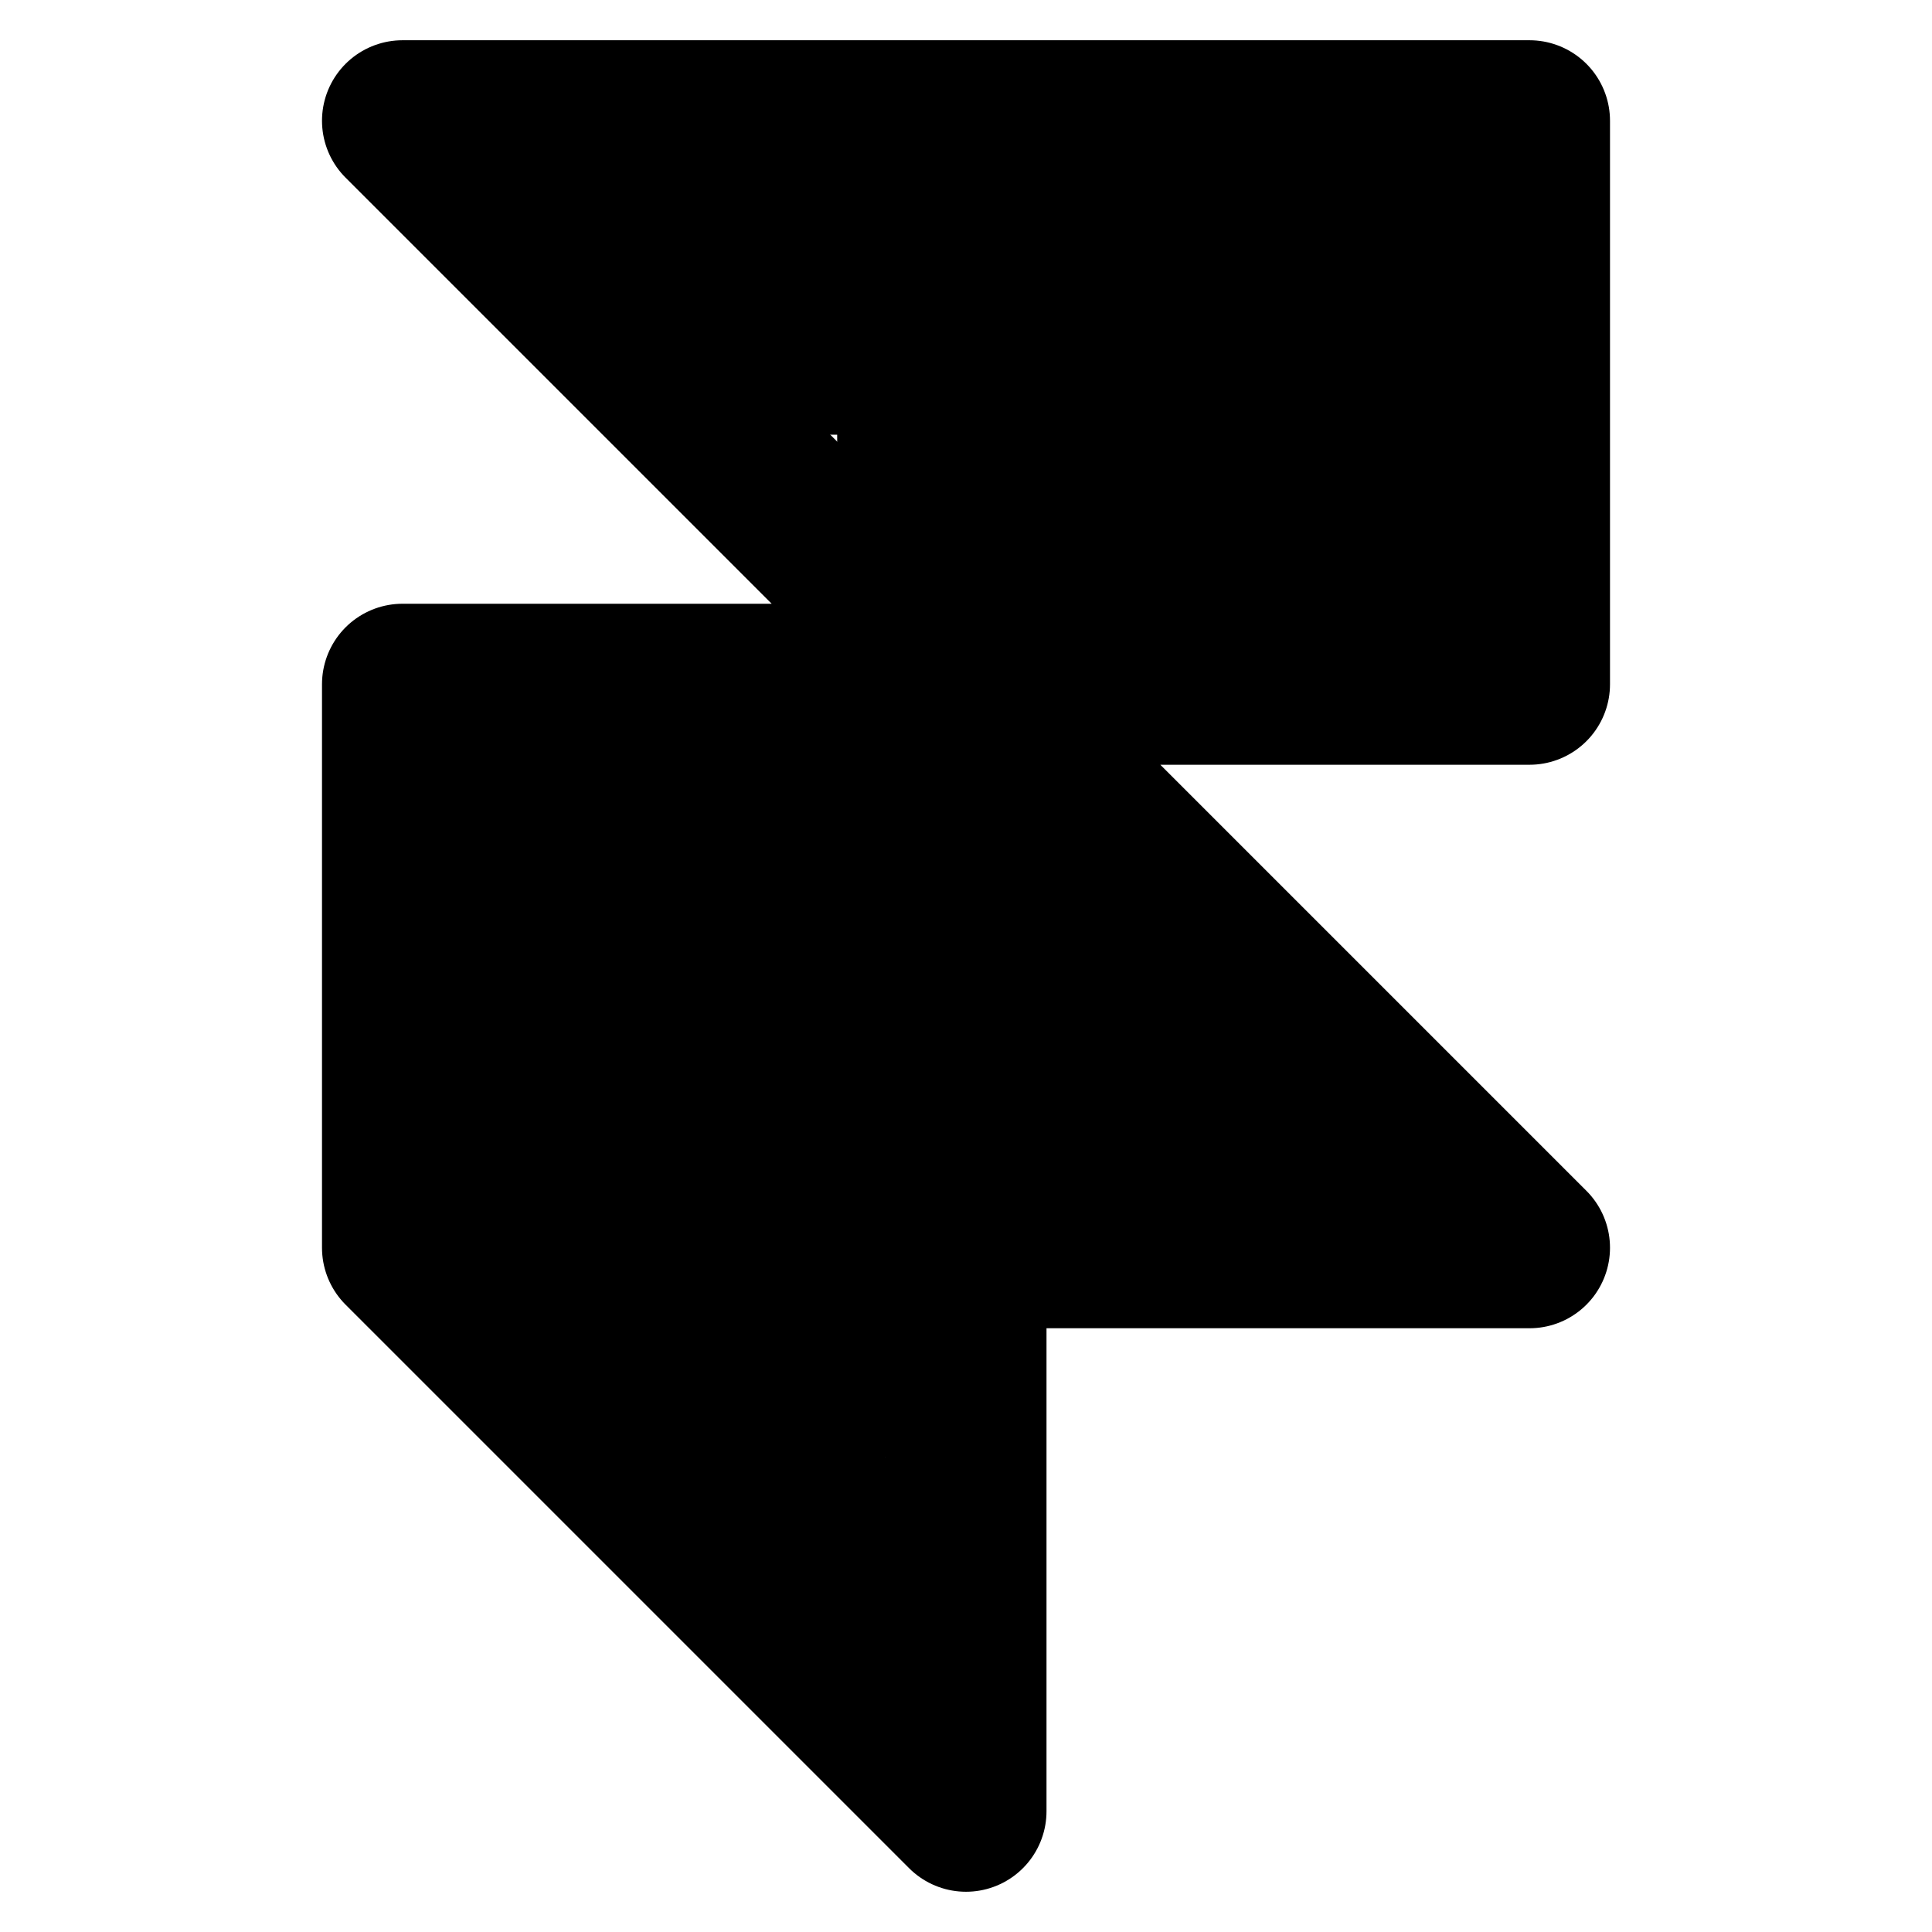
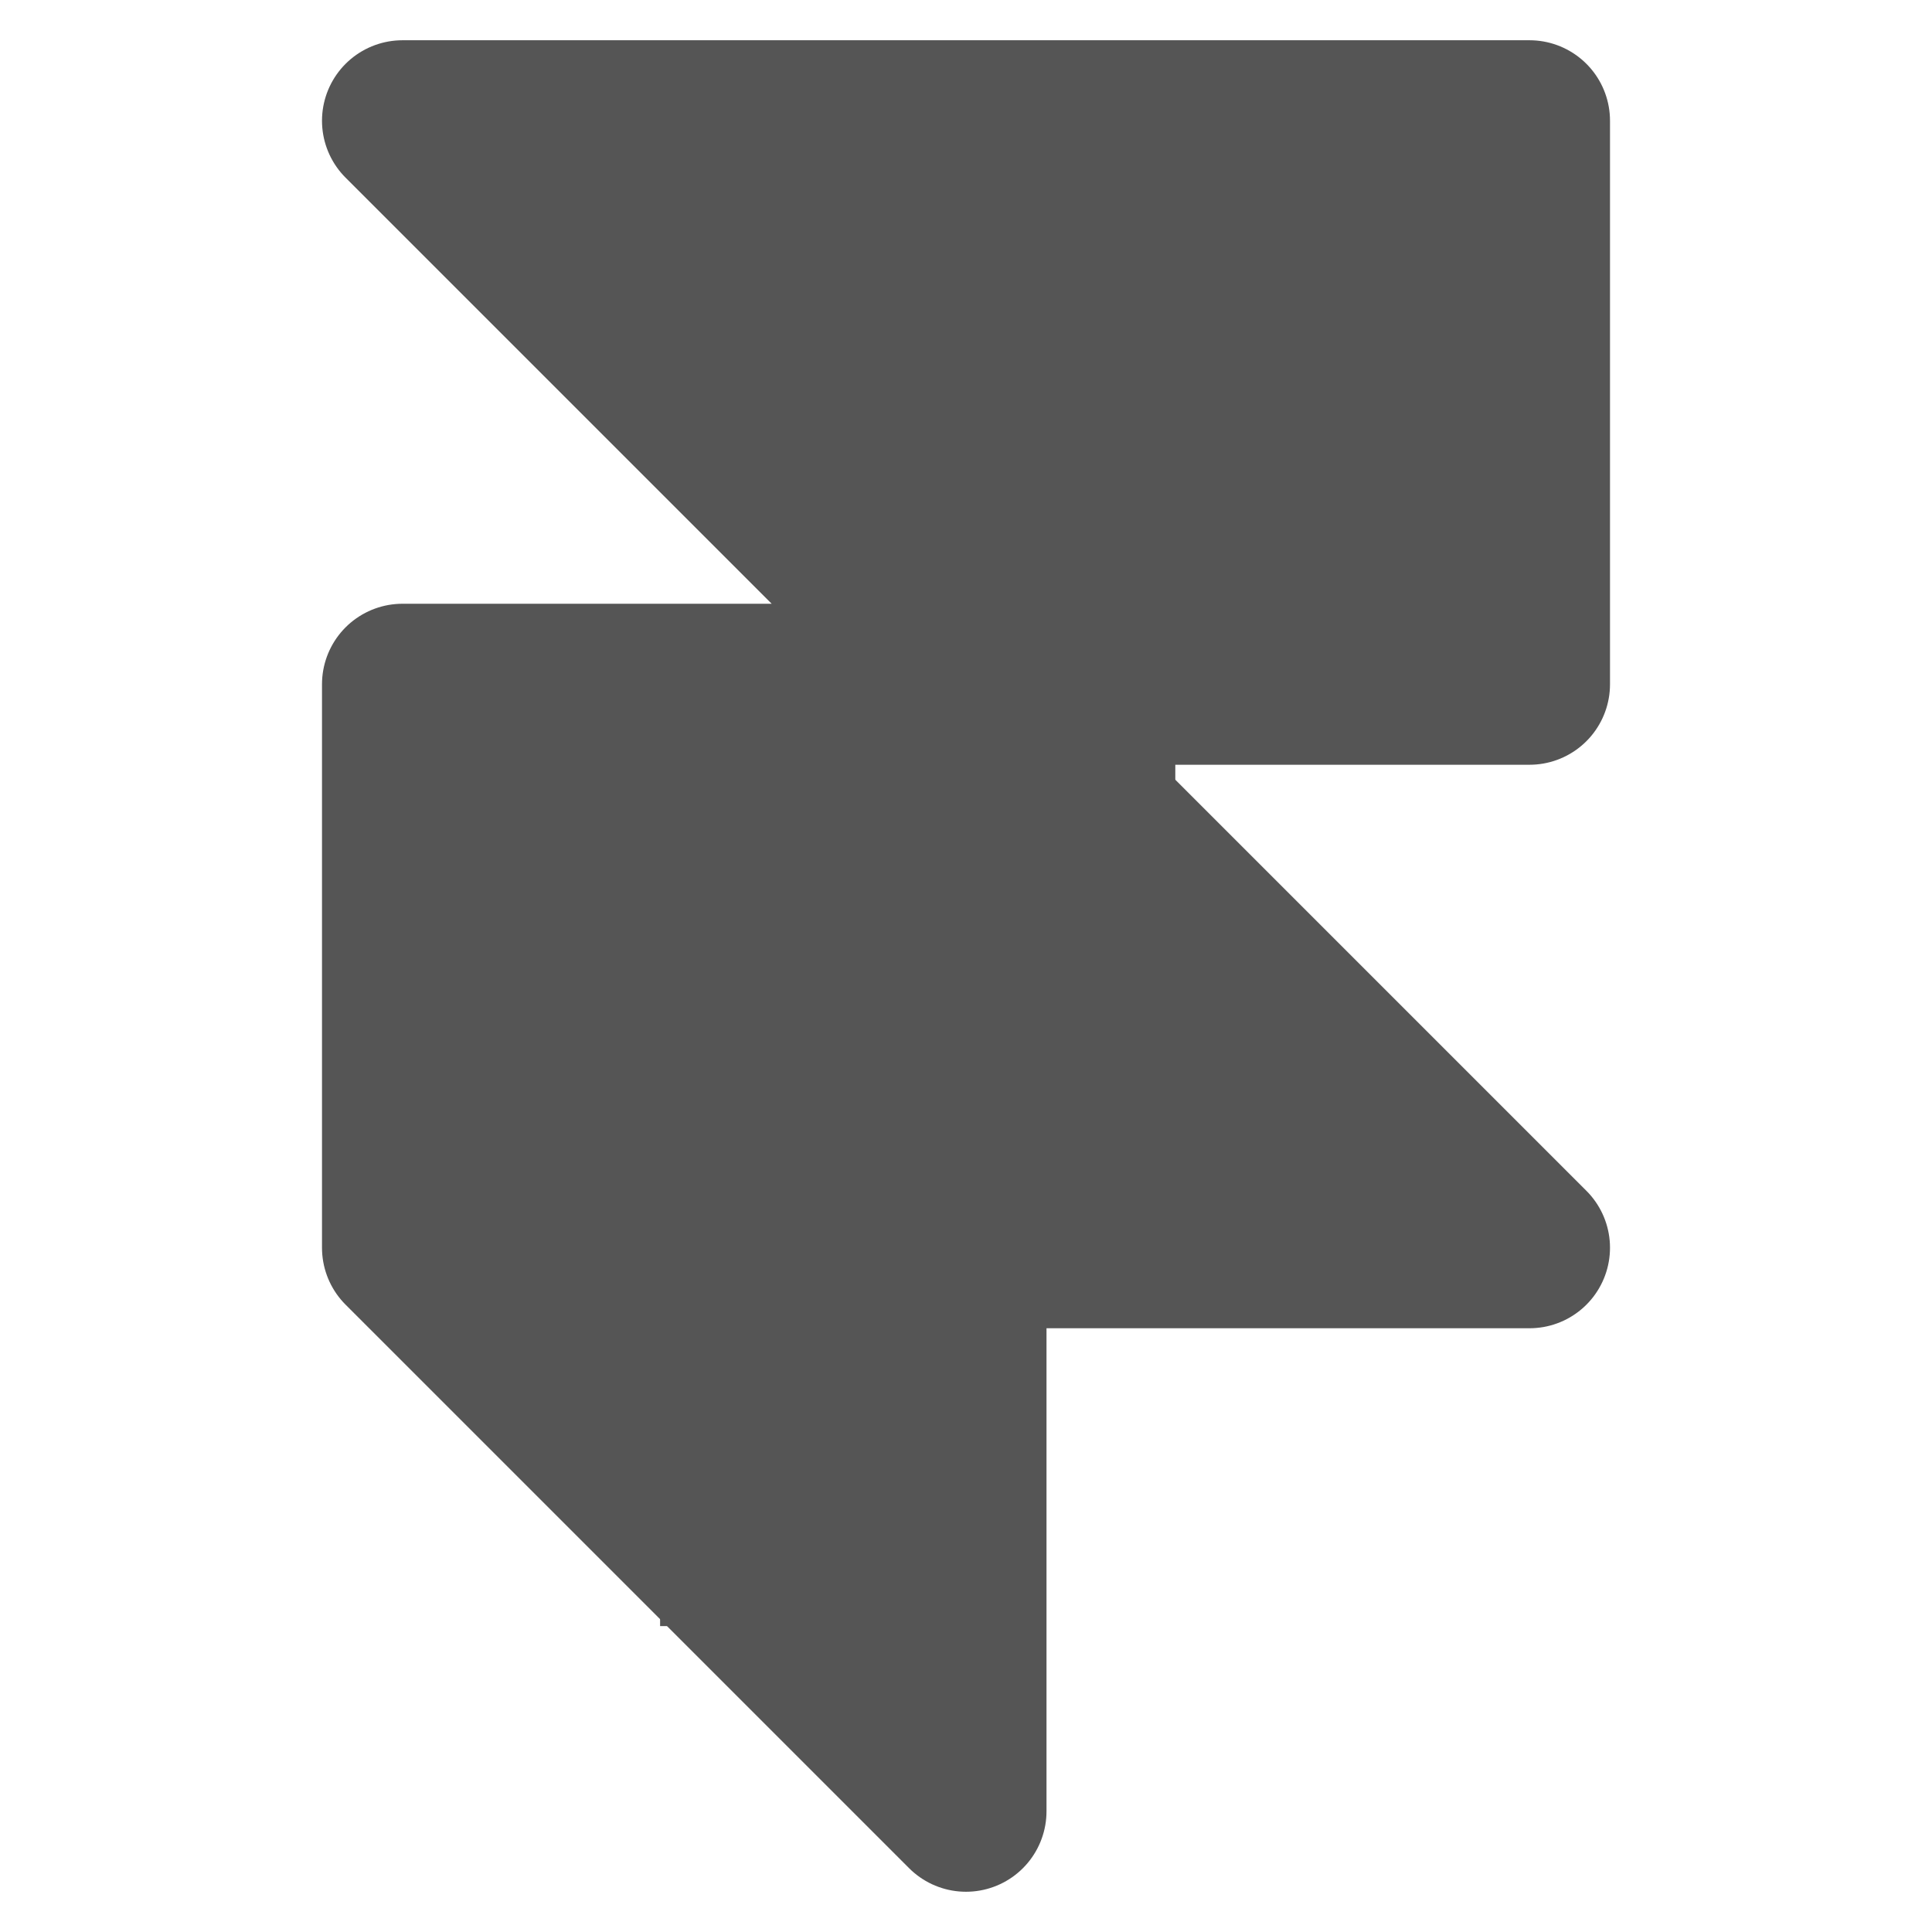
<svg xmlns="http://www.w3.org/2000/svg" id="Layer_1" version="1.1" viewBox="0 0 24 24">
  <defs>
    <style>
      .st0 {
-         fill: none;
-         stroke: #000;
        stroke-linecap: round;
        stroke-linejoin: round;
        stroke-width: 2px;
      }
+ 
+       .st0, .st1 {
+         fill: #555;
+         stroke: #555;
+       }
+ 
+       .st1 {
+         stroke-miterlimit: 10;
+       }
    </style>
  </defs>
  <path class="st0" d="M12,15.5v7l-7-7M5,15.5v-7h7M5,15.5h14l-7-7M12,8.5h7V1.5H5l7,7Z" />
-   <rect x="12" y="1.8" width="6.8" height="6" />
-   <rect x="5.6" y="9.4" width="6.8" height="6.2" />
-   <rect x="7" y="16" width="4.6" height="2.1" />
-   <rect x="10.4" y="18.1" width="2" height="3.5" />
-   <rect x="12" y="9.6" width="2.1" height="5.7" />
-   <rect x="12.1" y="11.7" width="3.6" height="3.6" />
-   <rect x="8.7" y="1.6" width="3.6" height="3.8" />
-   <rect x="10.4" y="4.8" width="2.2" height="4.3" />
-   <rect x="6.8" y="1.6" width="3" height="2.3" />
-   <rect x="8.7" y="17.4" width="2.3" height="2.3" />
-   <rect x="14.7" y="13.3" width="2.1" height="1.6" />
+   <rect class="st1" x="12" y="1.8" width="6.8" height="6" />
+   <rect class="st1" x="5.6" y="9.4" width="6.8" height="6.2" />
+   <rect class="st1" x="7.4" y="16" width="4.3" height="1.8" />
+   <rect class="st1" x="10.7" y="18.1" width="1.7" height="3.3" />
+   <rect class="st1" x="12" y="9.6" width="2.1" height="5.7" />
+   <rect class="st1" x="12.1" y="12" width="3.4" height="3.4" />
+   <rect class="st1" x="8.7" y="1.6" width="3.6" height="3.8" />
+   <rect class="st1" x="10.4" y="4.8" width="2.2" height="4.3" />
+   <rect class="st1" x="7.1" y="1.6" width="2.6" height="2" />
+   <rect class="st1" x="8.7" y="17.4" width="2.3" height="2.3" />
+   <rect class="st1" x="14.7" y="13.3" width="2.1" height="1.6" />
</svg>
